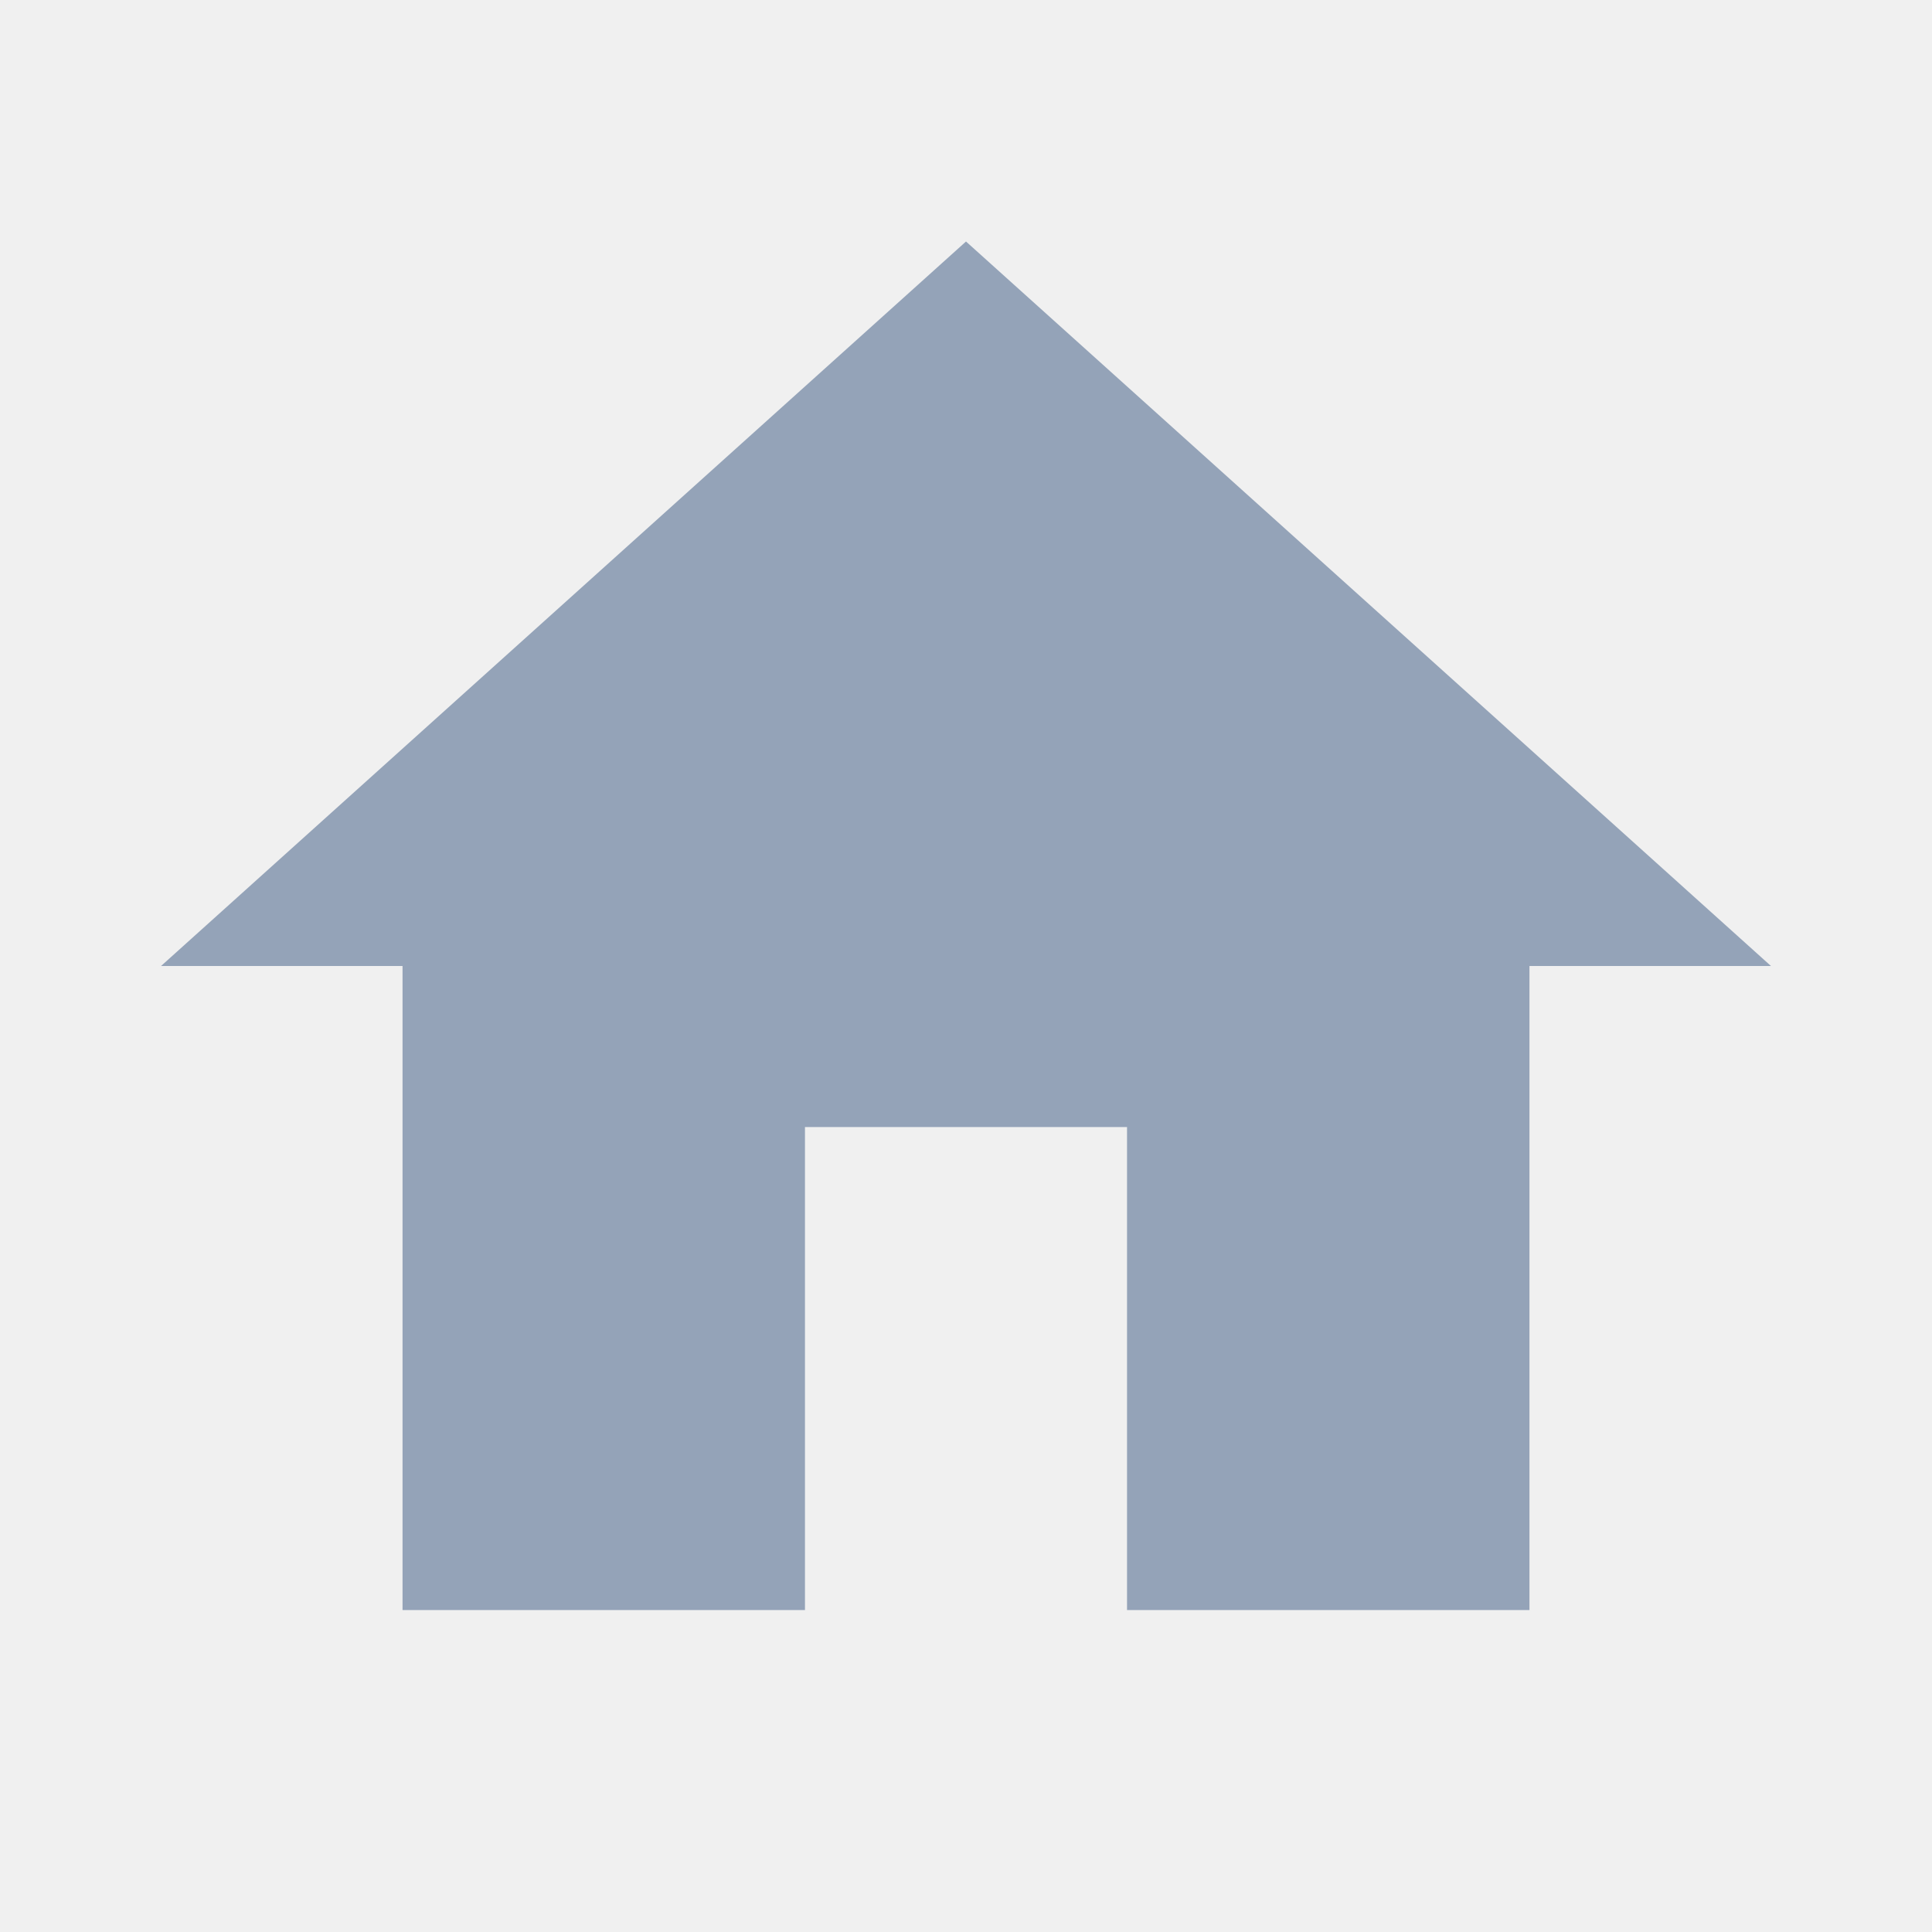
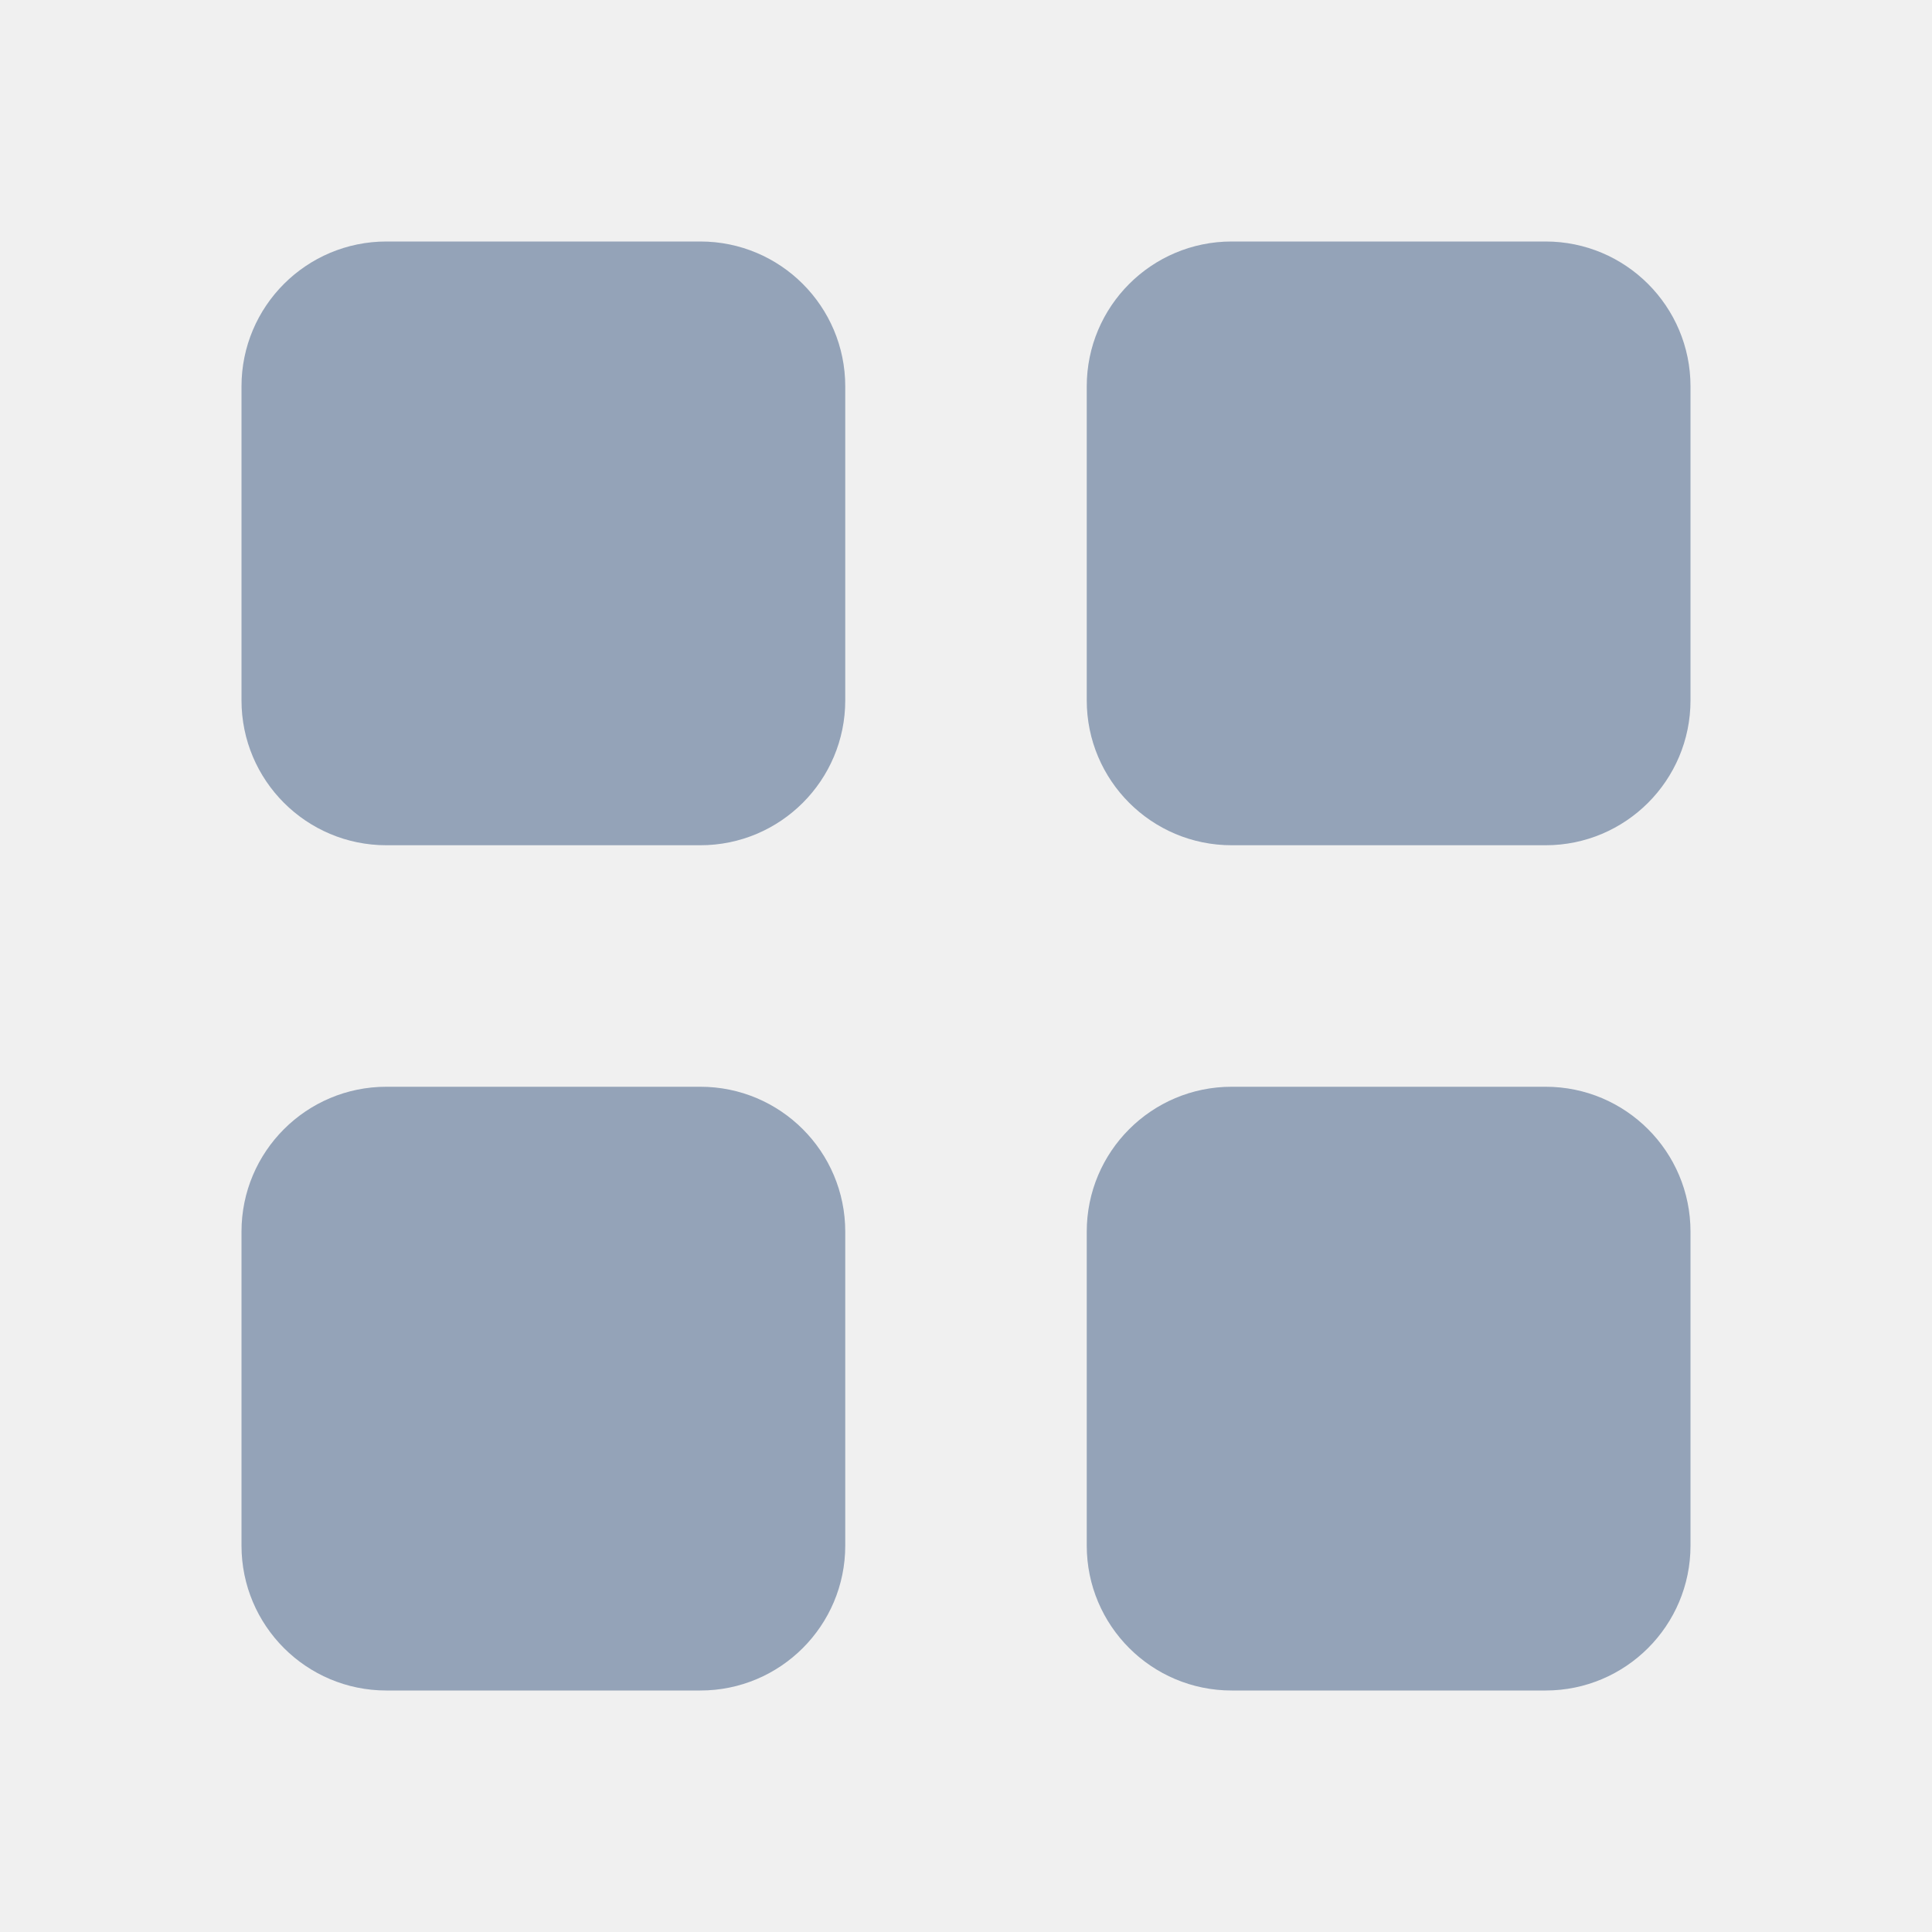
- <svg xmlns="http://www.w3.org/2000/svg" preserveAspectRatio="none" overflow="visible" style="display: block;" width="20" height="20" viewBox="0 0 20 20" fill="none">
-   <g id="icon" clip-path="url(#clip0_0_159)">
-     <g id="Vector">
- </g>
-     <path id="Vector_2" d="M8.333 16.667V11.667H11.667V16.667H15.833V10H18.333L10 2.5L1.667 10H4.167V16.667H8.333Z" fill="#94A3B8" />
-   </g>
-   <defs>
-     <clipPath id="clip0_0_159">
-       <rect width="20" height="20" fill="white" />
-     </clipPath>
-   </defs>
+ <svg xmlns="http://www.w3.org/2000/svg" width="20" height="20" viewBox="0 0 20 20" fill="none">
+   <rect x="2.5" y="2.5" width="6.25" height="6.25" rx="1.5" fill="#94A3B8" />
+   <rect x="11.25" y="2.5" width="6.25" height="6.25" rx="1.5" fill="#94A3B8" />
+   <rect x="2.5" y="11.25" width="6.25" height="6.25" rx="1.5" fill="#94A3B8" />
+   <rect x="11.25" y="11.25" width="6.25" height="6.25" rx="1.5" fill="#94A3B8" />
</svg>
